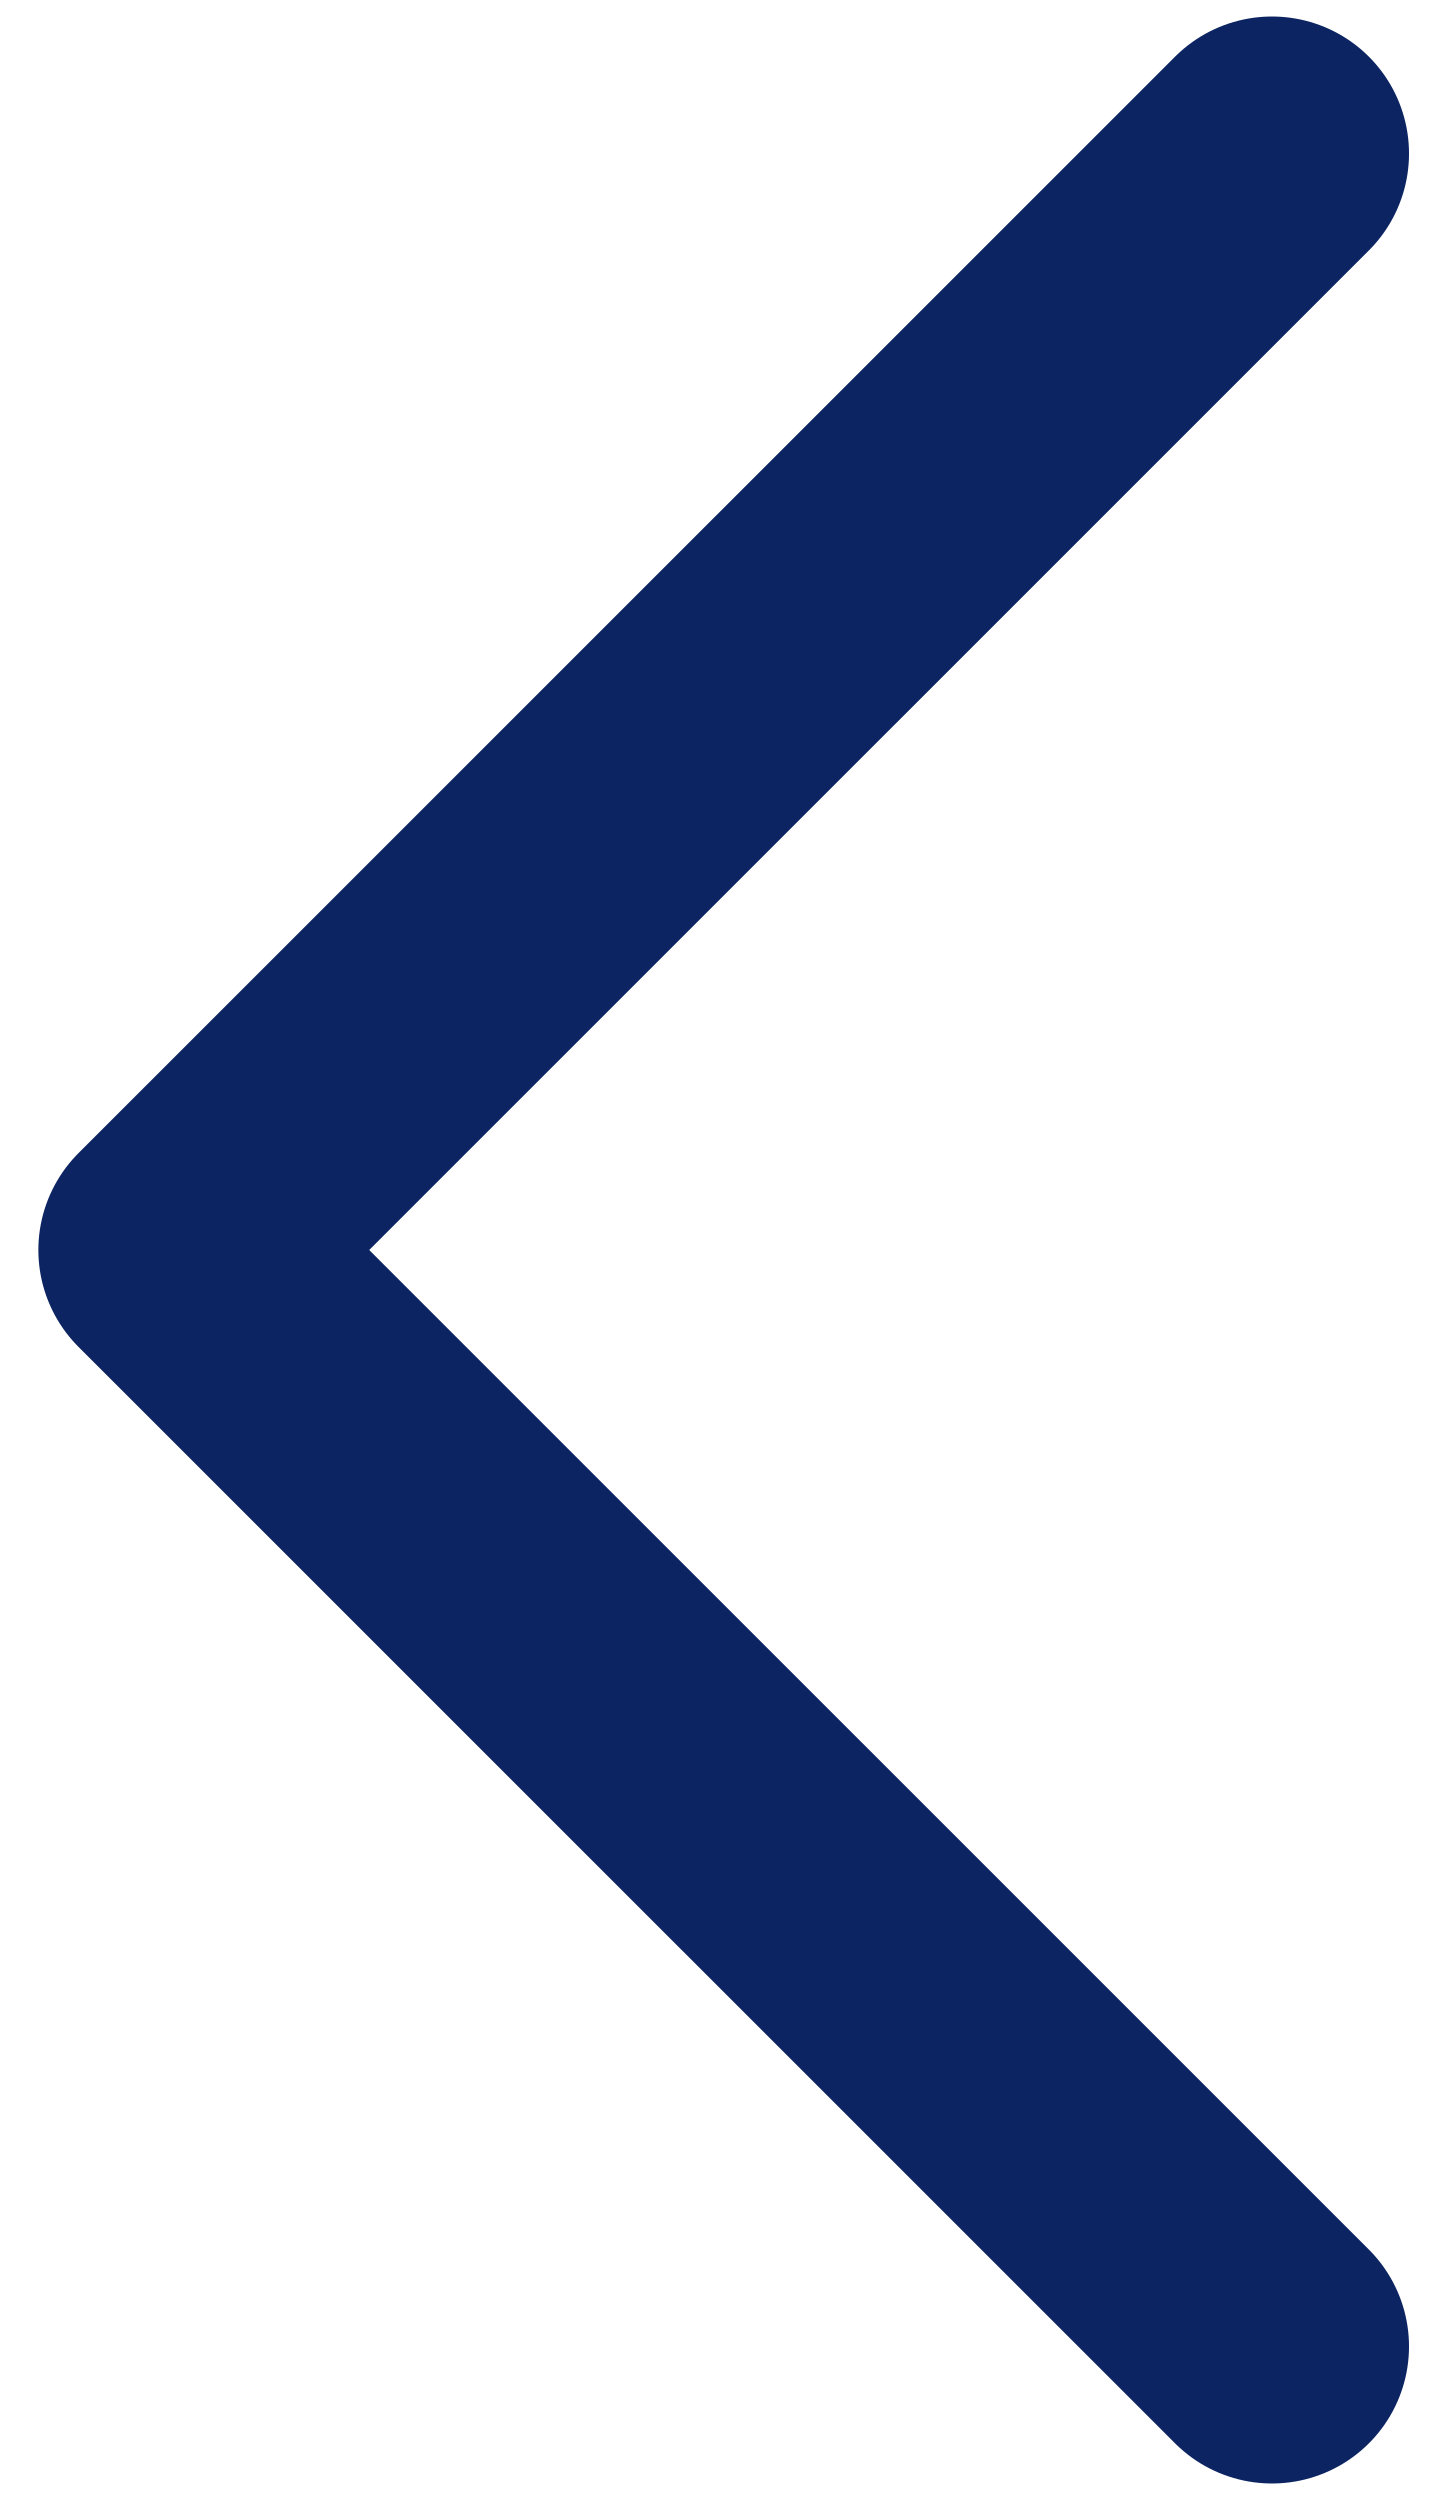
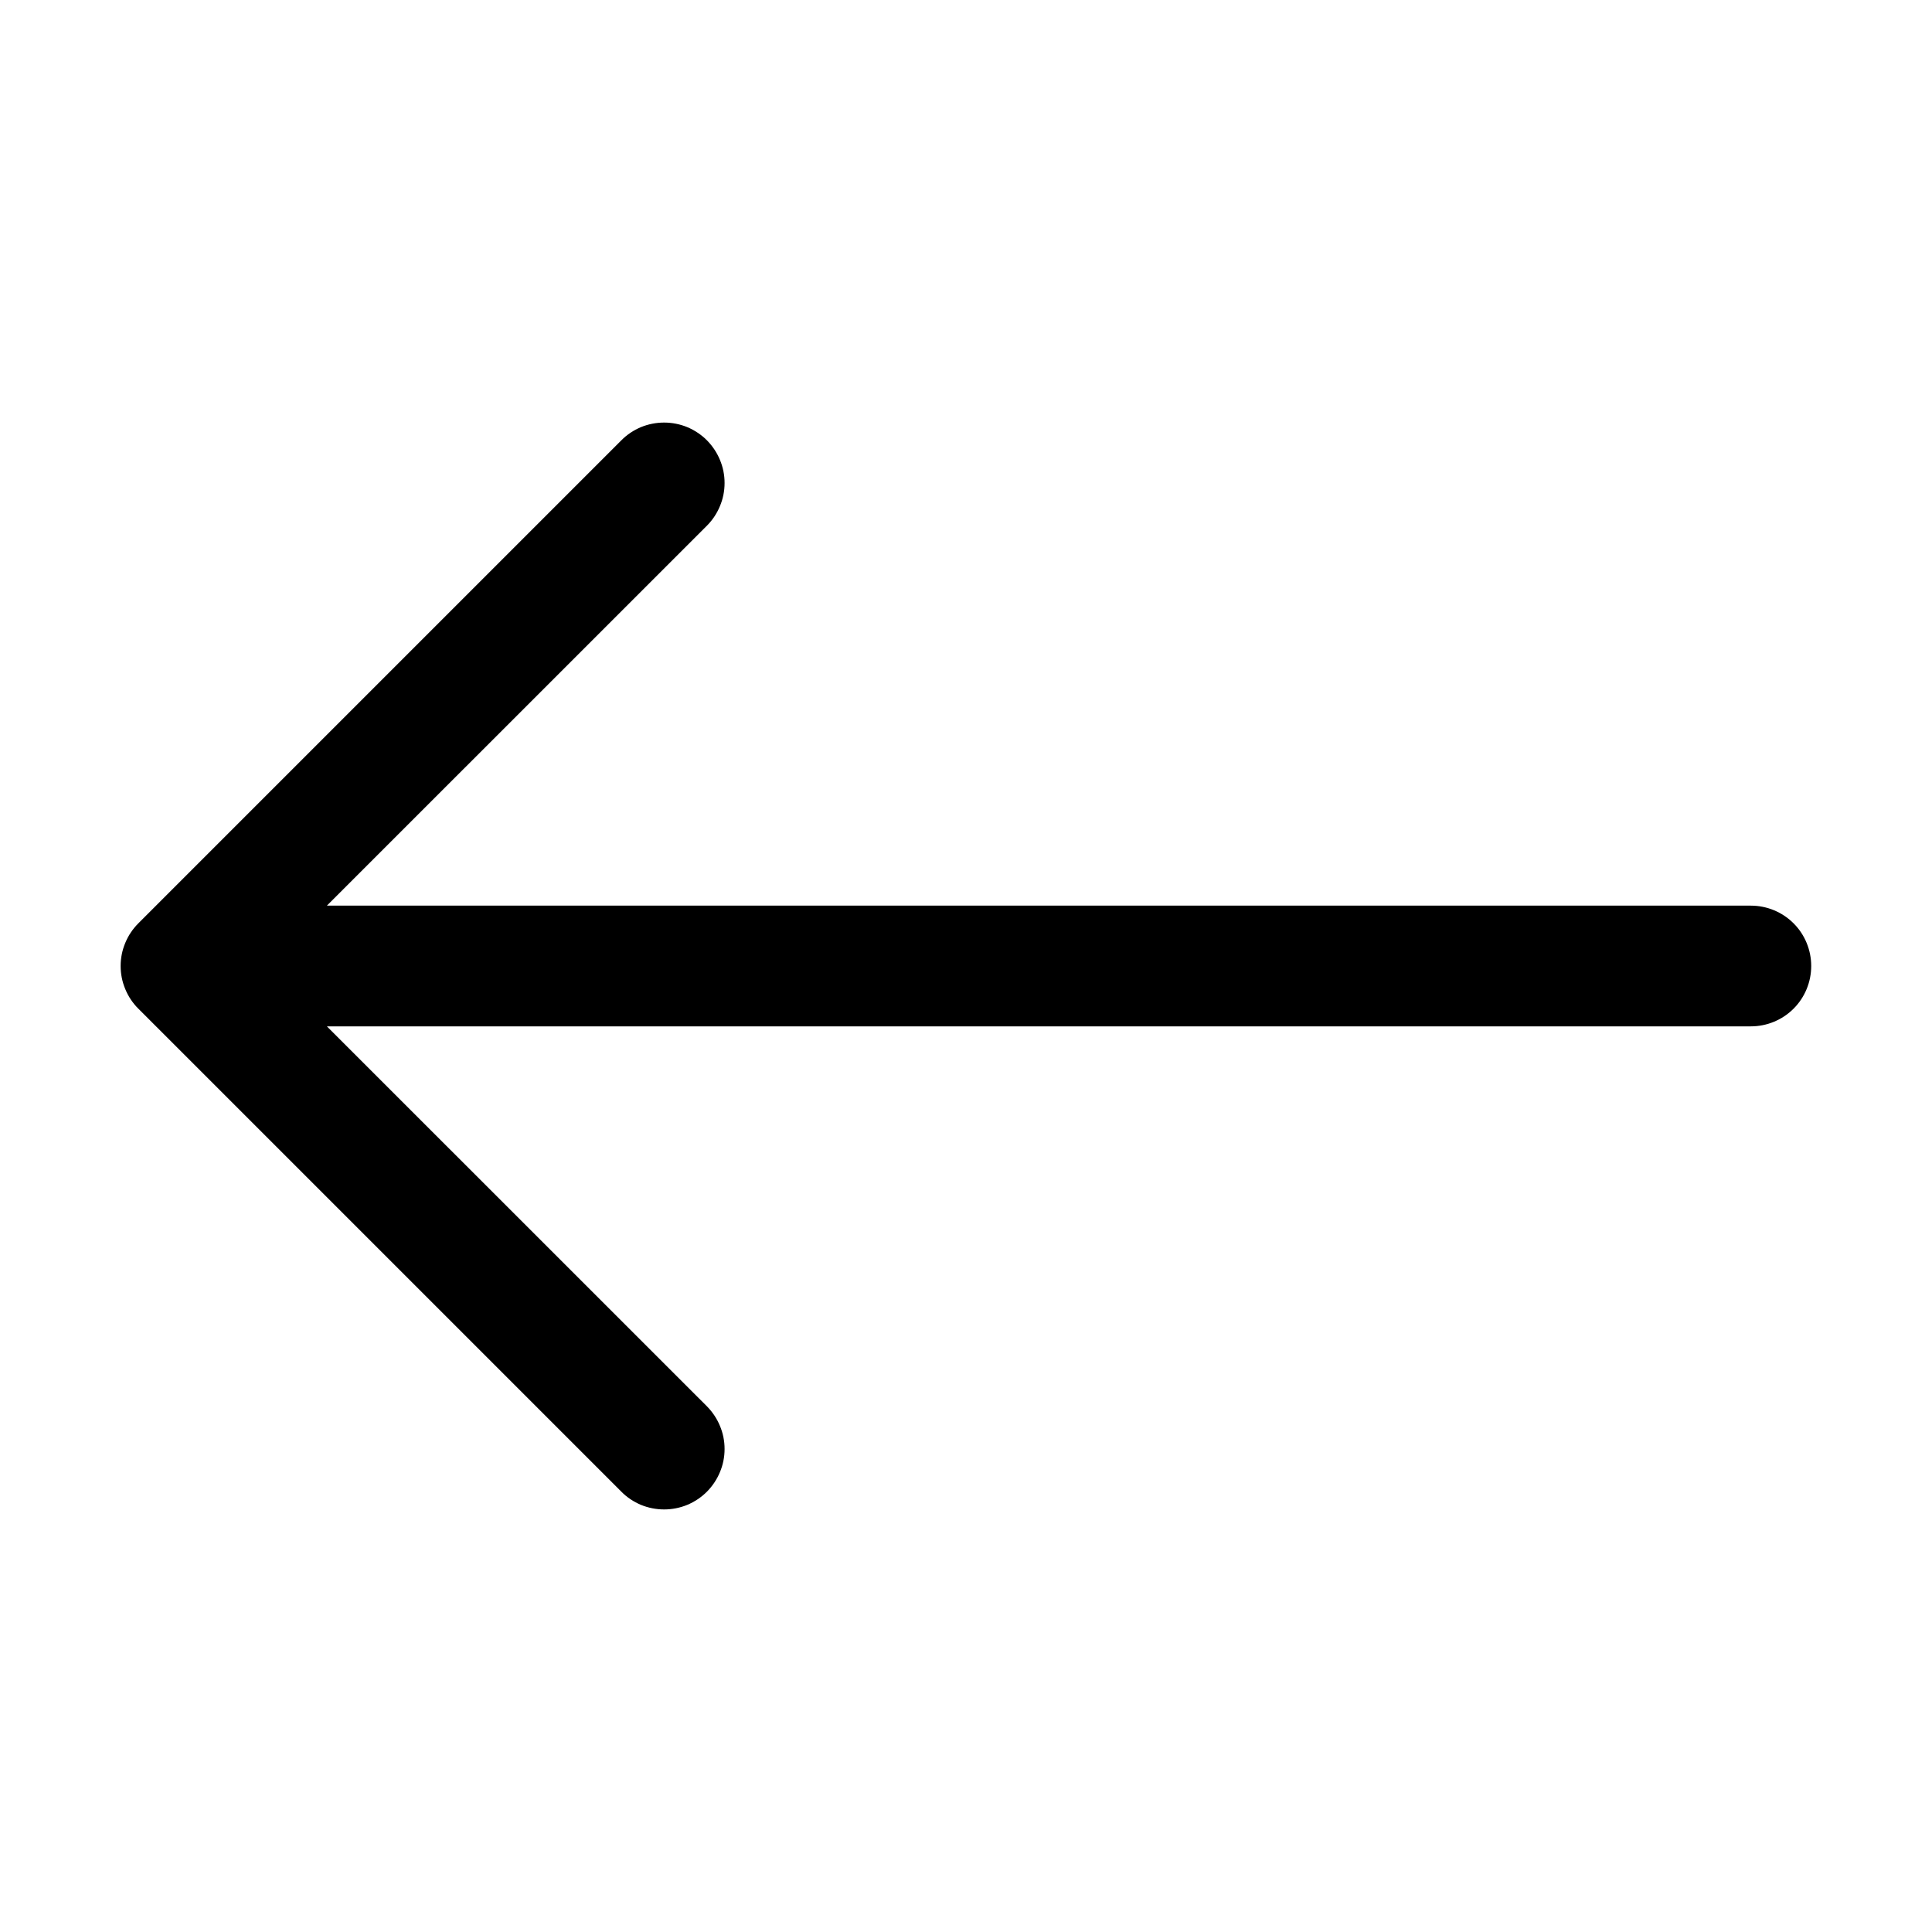
- <svg xmlns="http://www.w3.org/2000/svg" width="11" height="19" viewBox="0 0 11 19" fill="none">
-   <path d="M9.667 17.833L1.333 9.5L9.667 1.167" stroke="#0C2461" stroke-width="2.083" stroke-linecap="round" stroke-linejoin="round" />
+ <svg xmlns="http://www.w3.org/2000/svg" width="25" height="25" viewBox="0 0 25 25" fill="none">
+   <path fill-rule="evenodd" clip-rule="evenodd" d="M23.437 12.5C23.437 12.293 23.355 12.094 23.209 11.948C23.062 11.801 22.863 11.719 22.656 11.719H4.23L9.147 6.803C9.219 6.731 9.277 6.644 9.316 6.549C9.356 6.454 9.376 6.353 9.376 6.25C9.376 6.147 9.356 6.046 9.316 5.951C9.277 5.856 9.219 5.77 9.147 5.697C9.074 5.624 8.988 5.567 8.893 5.527C8.798 5.488 8.696 5.468 8.594 5.468C8.491 5.468 8.389 5.488 8.294 5.527C8.199 5.567 8.113 5.624 8.041 5.697L1.791 11.947C1.718 12.02 1.66 12.106 1.621 12.201C1.581 12.296 1.561 12.397 1.561 12.5C1.561 12.603 1.581 12.704 1.621 12.799C1.66 12.894 1.718 12.981 1.791 13.053L8.041 19.303C8.113 19.376 8.199 19.433 8.294 19.473C8.389 19.512 8.491 19.532 8.594 19.532C8.696 19.532 8.798 19.512 8.893 19.473C8.988 19.433 9.074 19.376 9.147 19.303C9.219 19.23 9.277 19.144 9.316 19.049C9.356 18.954 9.376 18.853 9.376 18.75C9.376 18.647 9.356 18.546 9.316 18.451C9.277 18.356 9.219 18.27 9.147 18.197L4.23 13.281H22.656C22.863 13.281 23.062 13.199 23.209 13.052C23.355 12.906 23.437 12.707 23.437 12.5Z" fill="black" />
</svg>
